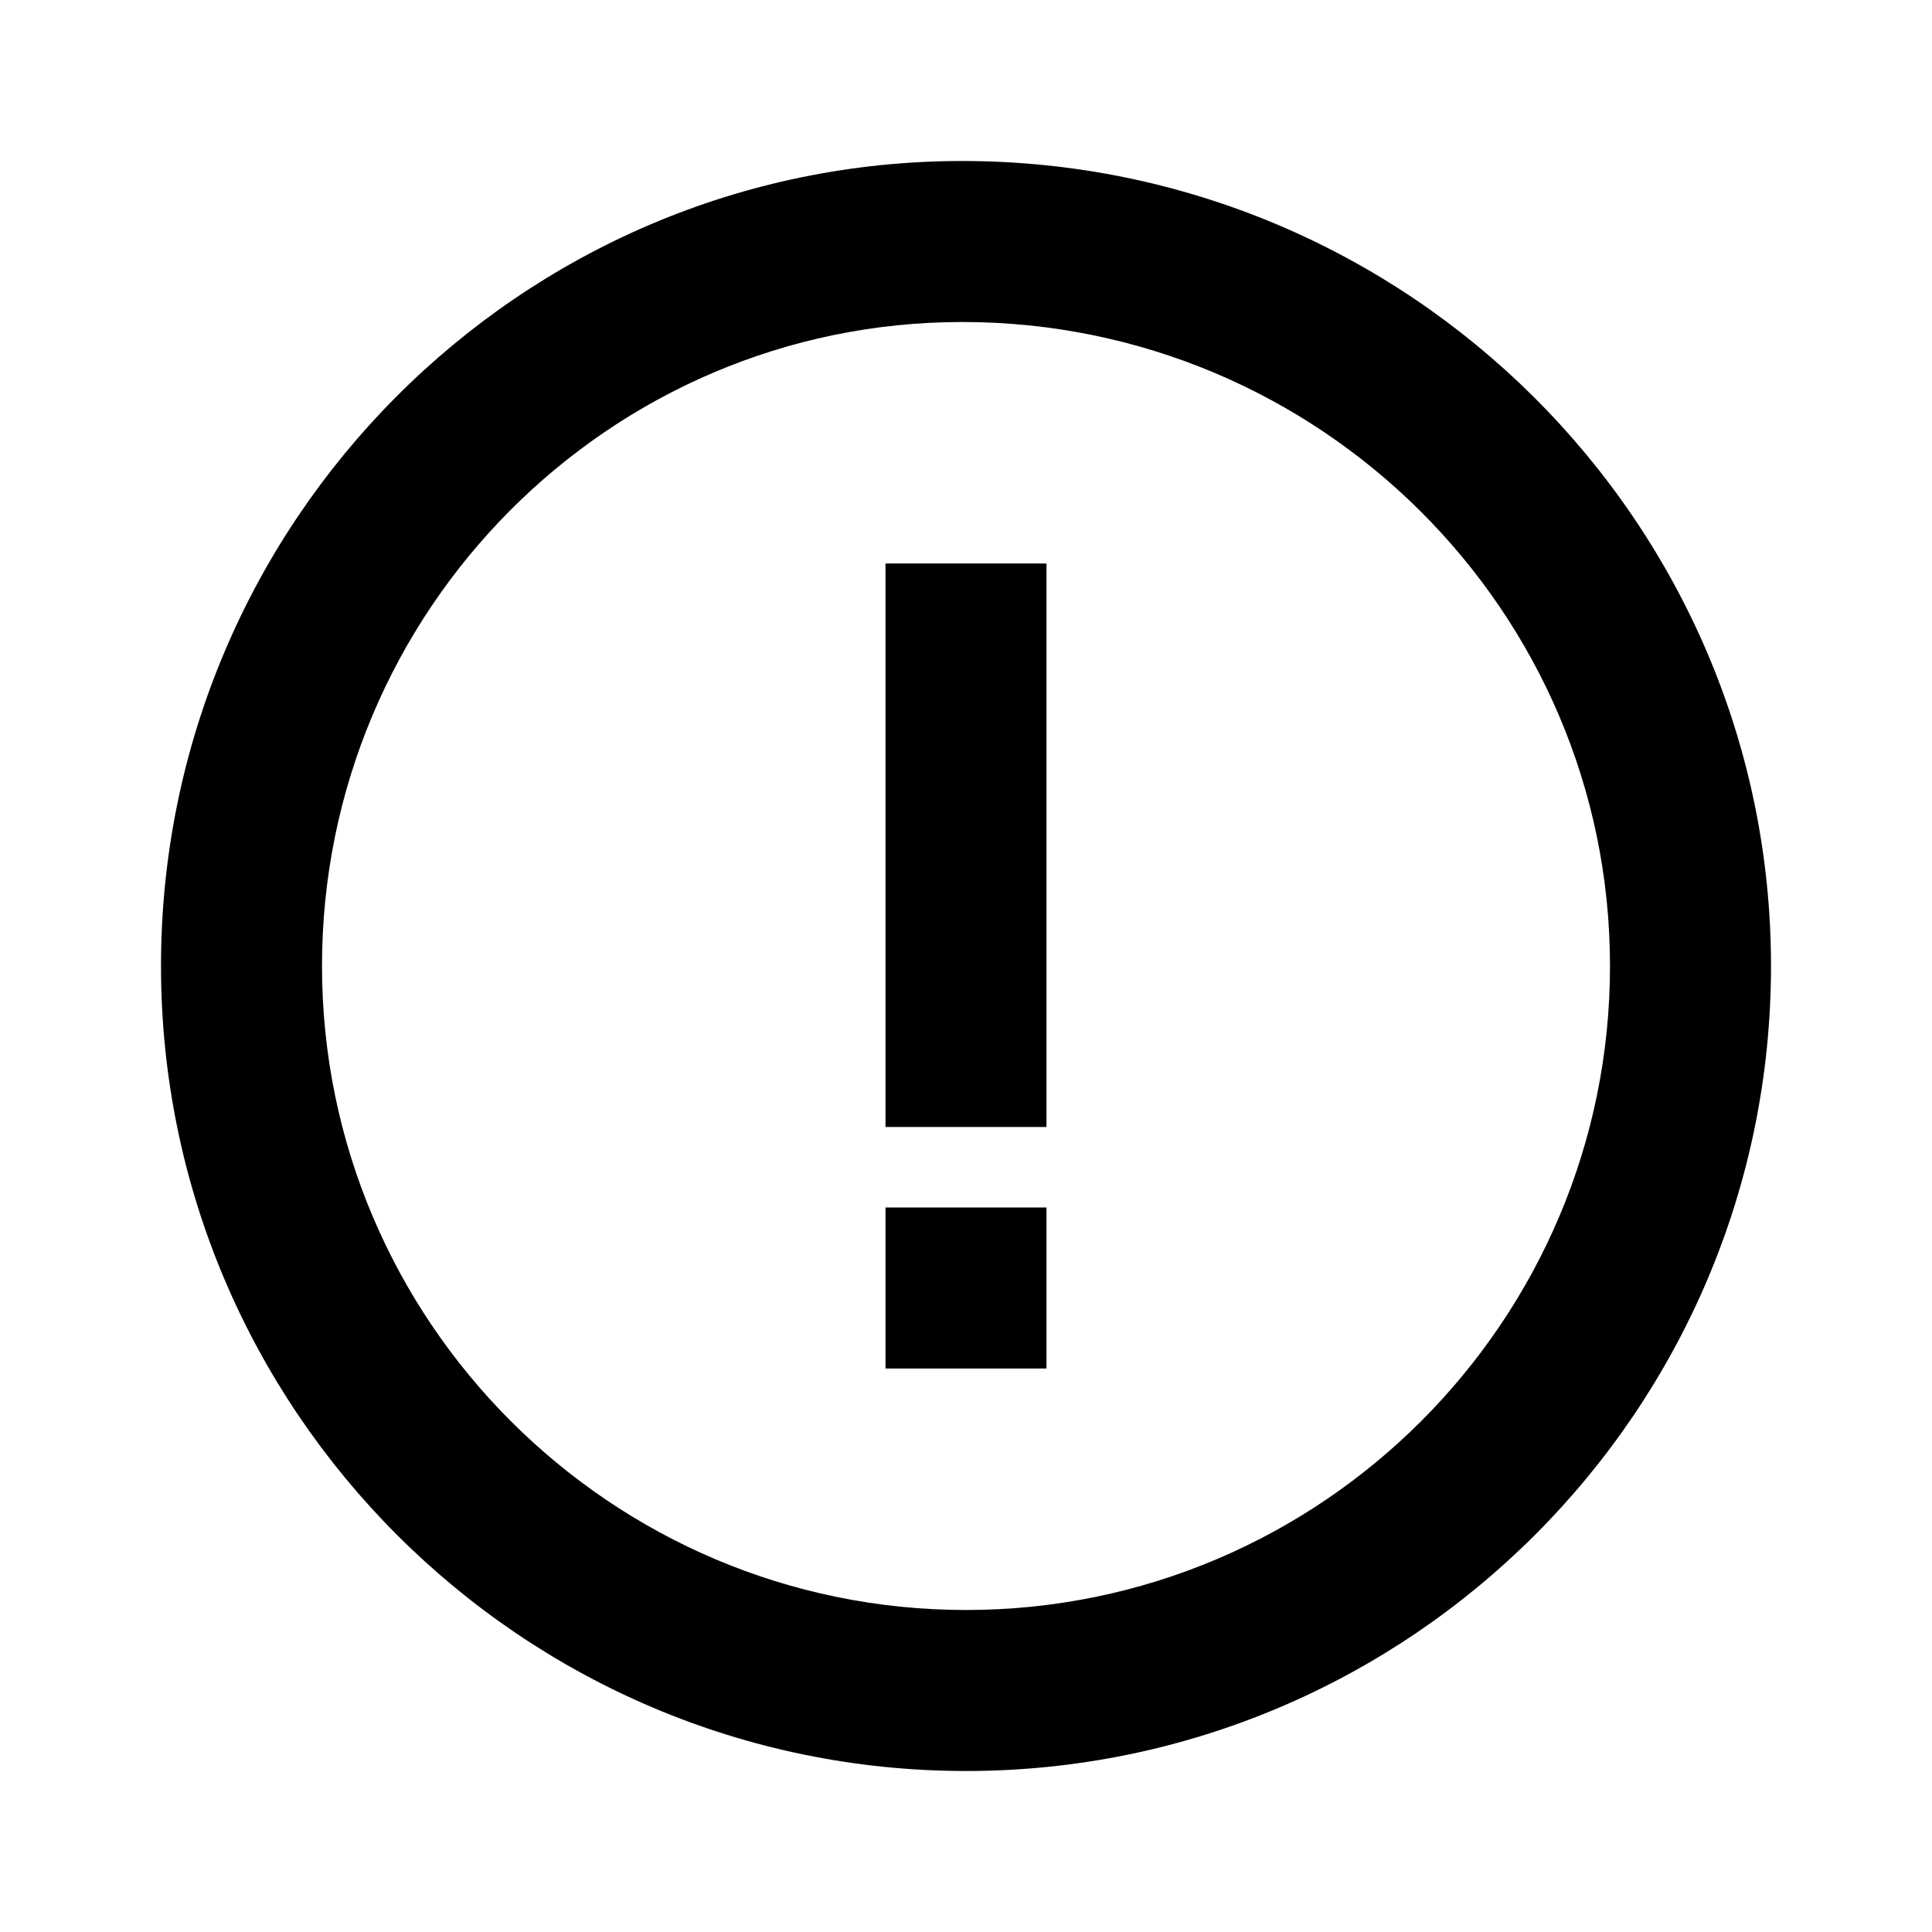
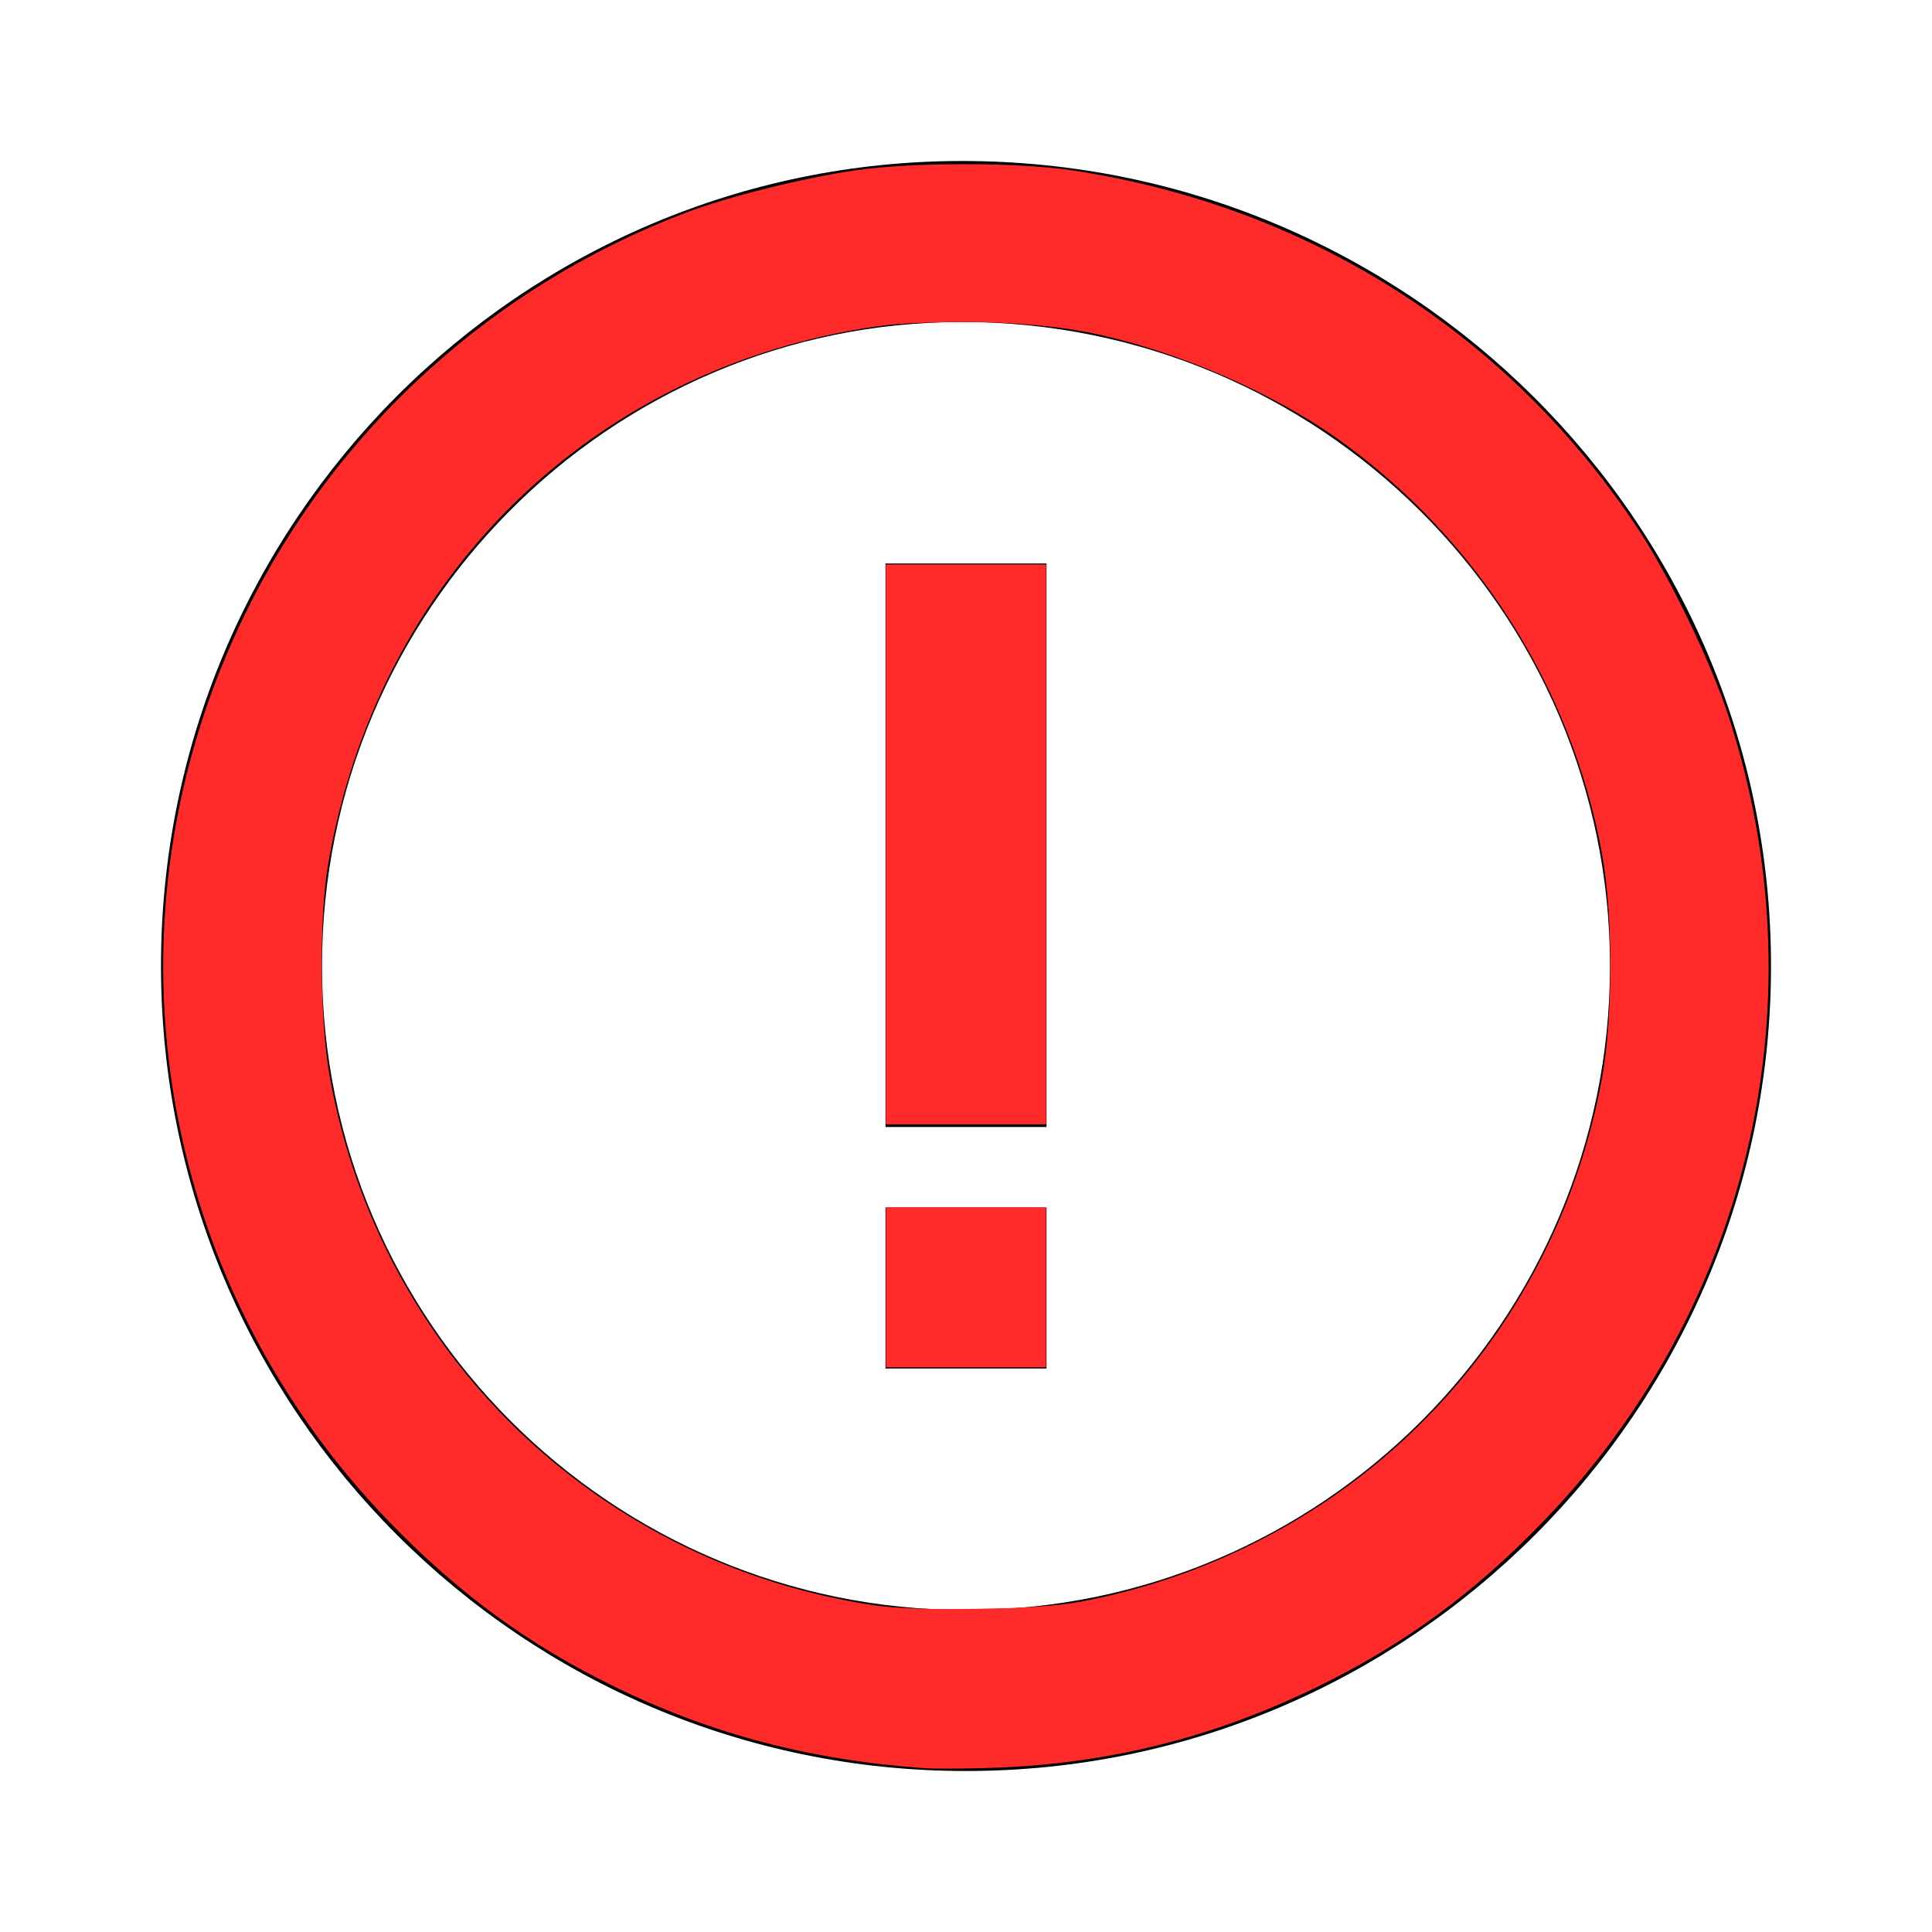
- <svg xmlns="http://www.w3.org/2000/svg" width="24" height="24" viewBox="0 0 24 24">
-   <path d="M11.953 2C6.465 2 2 6.486 2 12s4.486 10 10 10 10-4.486 10-10S17.493 2 11.953 2zM12 20c-4.411 0-8-3.589-8-8s3.567-8 7.953-8C16.391 4 20 7.589 20 12s-3.589 8-8 8z" />
-   <path d="M11 7h2v7h-2zm0 8h2v2h-2z" />
+ <svg xmlns="http://www.w3.org/2000/svg" width="24" height="24" viewBox="0 0 24 24" version="1.1" id="svg79">
+   <defs id="defs83" />
+   <path d="M11.953 2C6.465 2 2 6.486 2 12s4.486 10 10 10 10-4.486 10-10S17.493 2 11.953 2zM12 20c-4.411 0-8-3.589-8-8s3.567-8 7.953-8C16.391 4 20 7.589 20 12s-3.589 8-8 8z" id="path75" />
+   <path d="M11 7h2v7h-2zm0 8h2v2h-2z" id="path77" />
+   <path style="fill:#ff2a2a;stroke-width:0.045" d="M 11.008,10.489 V 7.015 H 12 12.992 v 3.474 3.474 H 12 11.008 Z" id="path325" />
+   <path style="fill:#ff2a2a;stroke-width:0.045" d="M 11.008,15.992 V 15 H 12 12.992 v 0.992 0.992 H 12 11.008 Z" id="path364" />
+   <path style="fill:#ff2a2a;stroke-width:0.045" d="M 11.008,15.992 V 15 H 12 12.992 v 0.992 0.992 H 12 11.008 Z" id="path403" />
+   <path style="fill:#ff2a2a;stroke-width:0.045" d="M 11.008,10.489 V 7.015 H 12 12.992 v 3.474 3.474 H 12 11.008 Z" id="path442" />
+   <path style="fill:#ff2a2a;stroke-width:0.045" d="M 11.008,10.489 V 7.015 H 12 12.992 v 3.474 3.474 H 12 11.008 Z" id="path481" />
+   <path style="fill:#ff2a2a;stroke-width:0.045" d="M 11.481,21.965 C 10.062,21.863 8.84,21.542 7.639,20.955 6.56,20.429 5.694,19.794 4.827,18.896 1.905,15.87 1.199,11.398 3.046,7.624 4.17,5.329 6.122,3.553 8.521,2.642 9.043,2.443 9.982,2.209 10.626,2.116 c 0.713,-0.103 2.021,-0.102 2.705,0.002 2.928,0.445 5.424,2.033 7.028,4.469 0.386,0.586 0.893,1.638 1.11,2.3 1.155,3.534 0.283,7.34 -2.295,10.01 -0.867,0.898 -1.734,1.533 -2.813,2.059 -1.297,0.633 -2.601,0.957 -4.045,1.005 -0.335,0.011 -0.711,0.013 -0.835,0.004 z m 1.918,-2.063 c 3.339,-0.624 5.901,-3.19 6.503,-6.516 0.136,-0.749 0.136,-2.023 4.06e-4,-2.77 C 19.528,8.551 18.356,6.699 16.643,5.47 15.796,4.862 14.576,4.339 13.506,4.126 12.808,3.987 11.576,3.955 10.872,4.057 7.346,4.572 4.68,7.192 4.076,10.737 c -0.114,0.67 -0.104,1.953 0.022,2.649 0.617,3.416 3.309,6.031 6.749,6.554 0.542,0.082 2.024,0.06 2.552,-0.039 z" id="path520" />
+   <path style="fill:#ff2a2a;stroke-width:0.045" d="M 10.985,21.897 C 9.723,21.743 8.601,21.403 7.489,20.838 6.472,20.322 5.663,19.719 4.848,18.869 3.029,16.973 2.066,14.597 2.065,12 2.062,8.243 4.176,4.821 7.563,3.101 8.26,2.747 8.806,2.548 9.609,2.352 10.605,2.11 10.881,2.079 12,2.08 c 1.1,0.001 1.461,0.045 2.424,0.292 2.769,0.71 5.115,2.579 6.393,5.094 0.79,1.555 1.106,2.846 1.107,4.52 2.7e-4,0.943 -0.078,1.606 -0.287,2.435 -0.458,1.817 -1.427,3.458 -2.827,4.789 -1.62,1.541 -3.737,2.5 -5.931,2.689 -0.627,0.054 -1.442,0.053 -1.895,-0.003 z m 2.731,-2.04 c 0.72,-0.169 1.127,-0.318 1.87,-0.686 1.629,-0.807 2.84,-2.025 3.633,-3.652 0.658,-1.352 0.915,-2.792 0.772,-4.336 C 19.766,8.75 18.289,6.413 16.176,5.144 15.26,4.594 13.994,4.147 13.037,4.035 12.761,4.003 12.226,3.99 11.692,4.003 10.932,4.02 10.727,4.041 10.267,4.147 7.566,4.77 5.525,6.517 4.507,9.079 4.305,9.586 4.074,10.529 4.012,11.1 c -0.072,0.659 -0.027,1.802 0.096,2.439 0.586,3.039 2.938,5.513 5.952,6.261 0.747,0.186 0.947,0.203 2.098,0.185 0.956,-0.015 1.138,-0.03 1.559,-0.128 z" id="path559" />
</svg>
